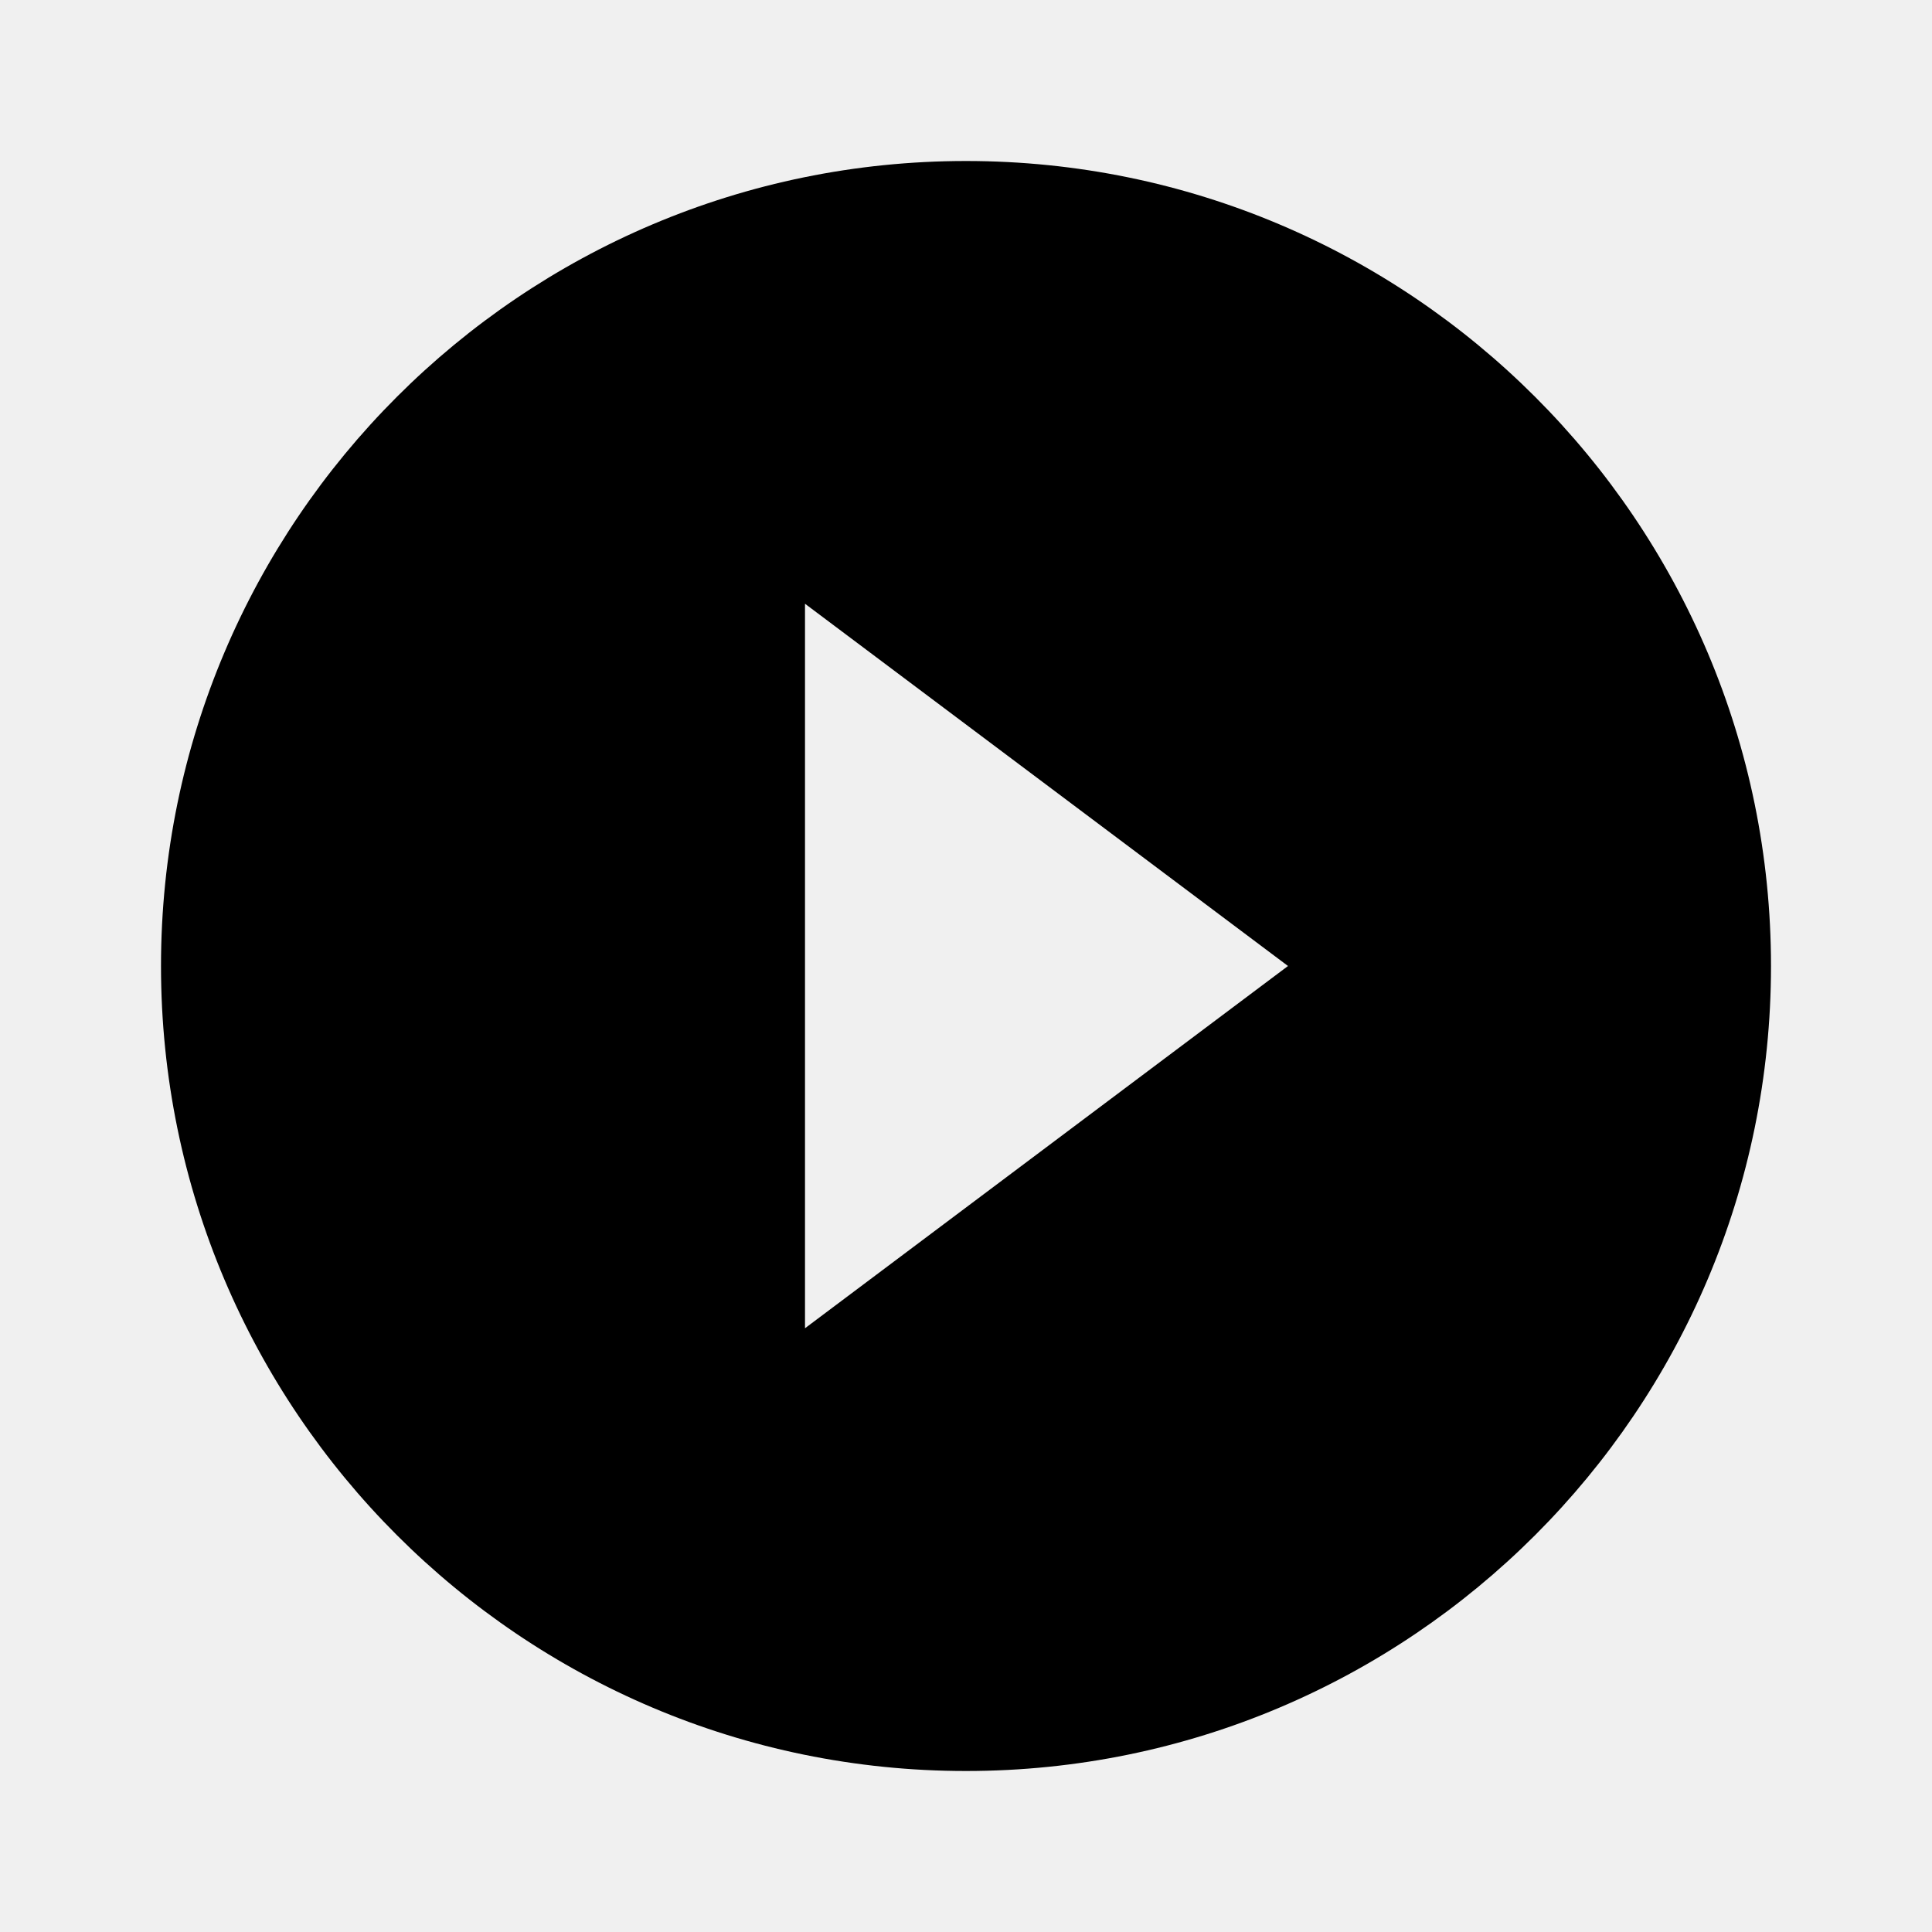
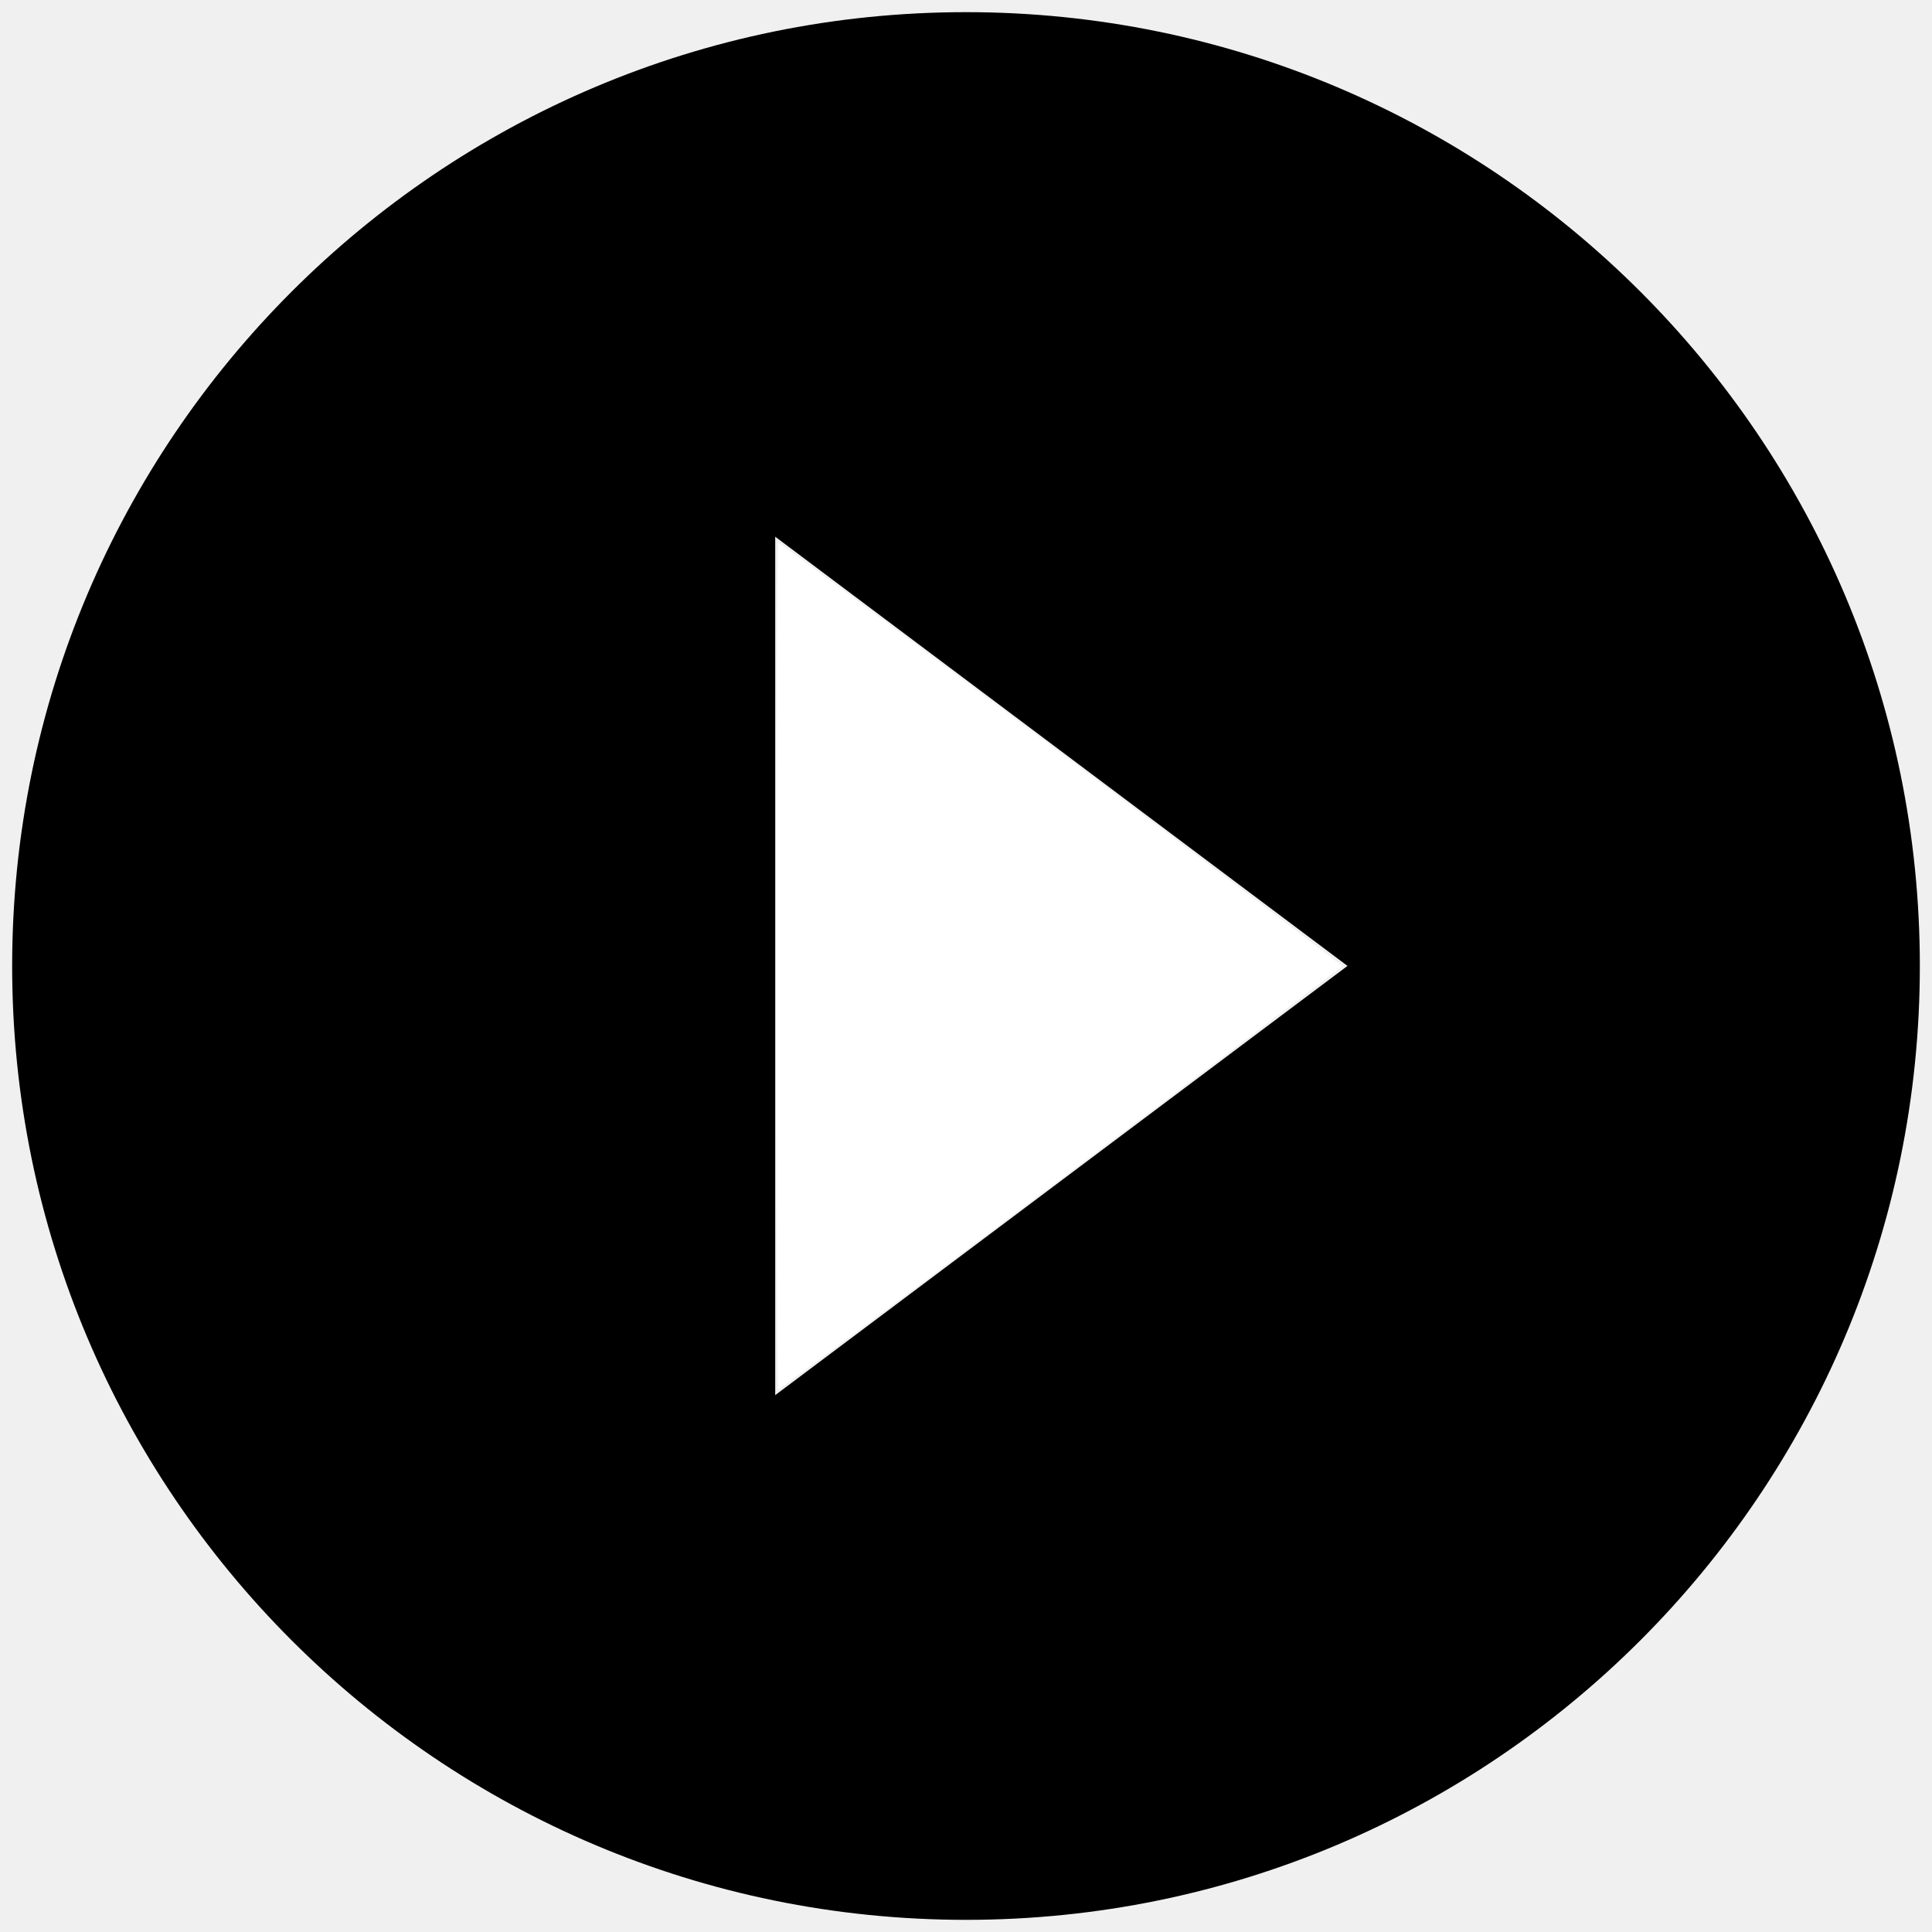
- <svg xmlns="http://www.w3.org/2000/svg" viewBox="0 0 24 24">
+ <svg xmlns="http://www.w3.org/2000/svg" version="1.1" viewBox="0 0 24 24">
  <path d="M0 0h24v24H0z" fill="none" />
-   <path d="M12 2C6.48 2 2 6.48 2 12s4.48 10 10 10 10-4.48 10-10S17.52 2 12 2zm-2 14.5v-9l6 4.5-6 4.5z" />
+   <path d="m12 0.151c-6.54 0-11.849 5.308-11.849 11.849 0 6.54 5.308 11.849 11.849 11.849 6.54 0 11.849-5.308 11.849-11.849 0-6.54-5.308-11.849-11.849-11.849zm-2.37 17.18v-10.664l7.109 5.332z" stroke-width="1.185" />
+   <path d="m9.641 12c0-2.892 0.012-5.259 0.027-5.259 0.042 0 7.001 5.228 7.001 5.259 0 0.031-6.96 5.259-7.001 5.259-0.015 0-0.027-2.366-0.027-5.259z" fill="#fff" />
</svg>
